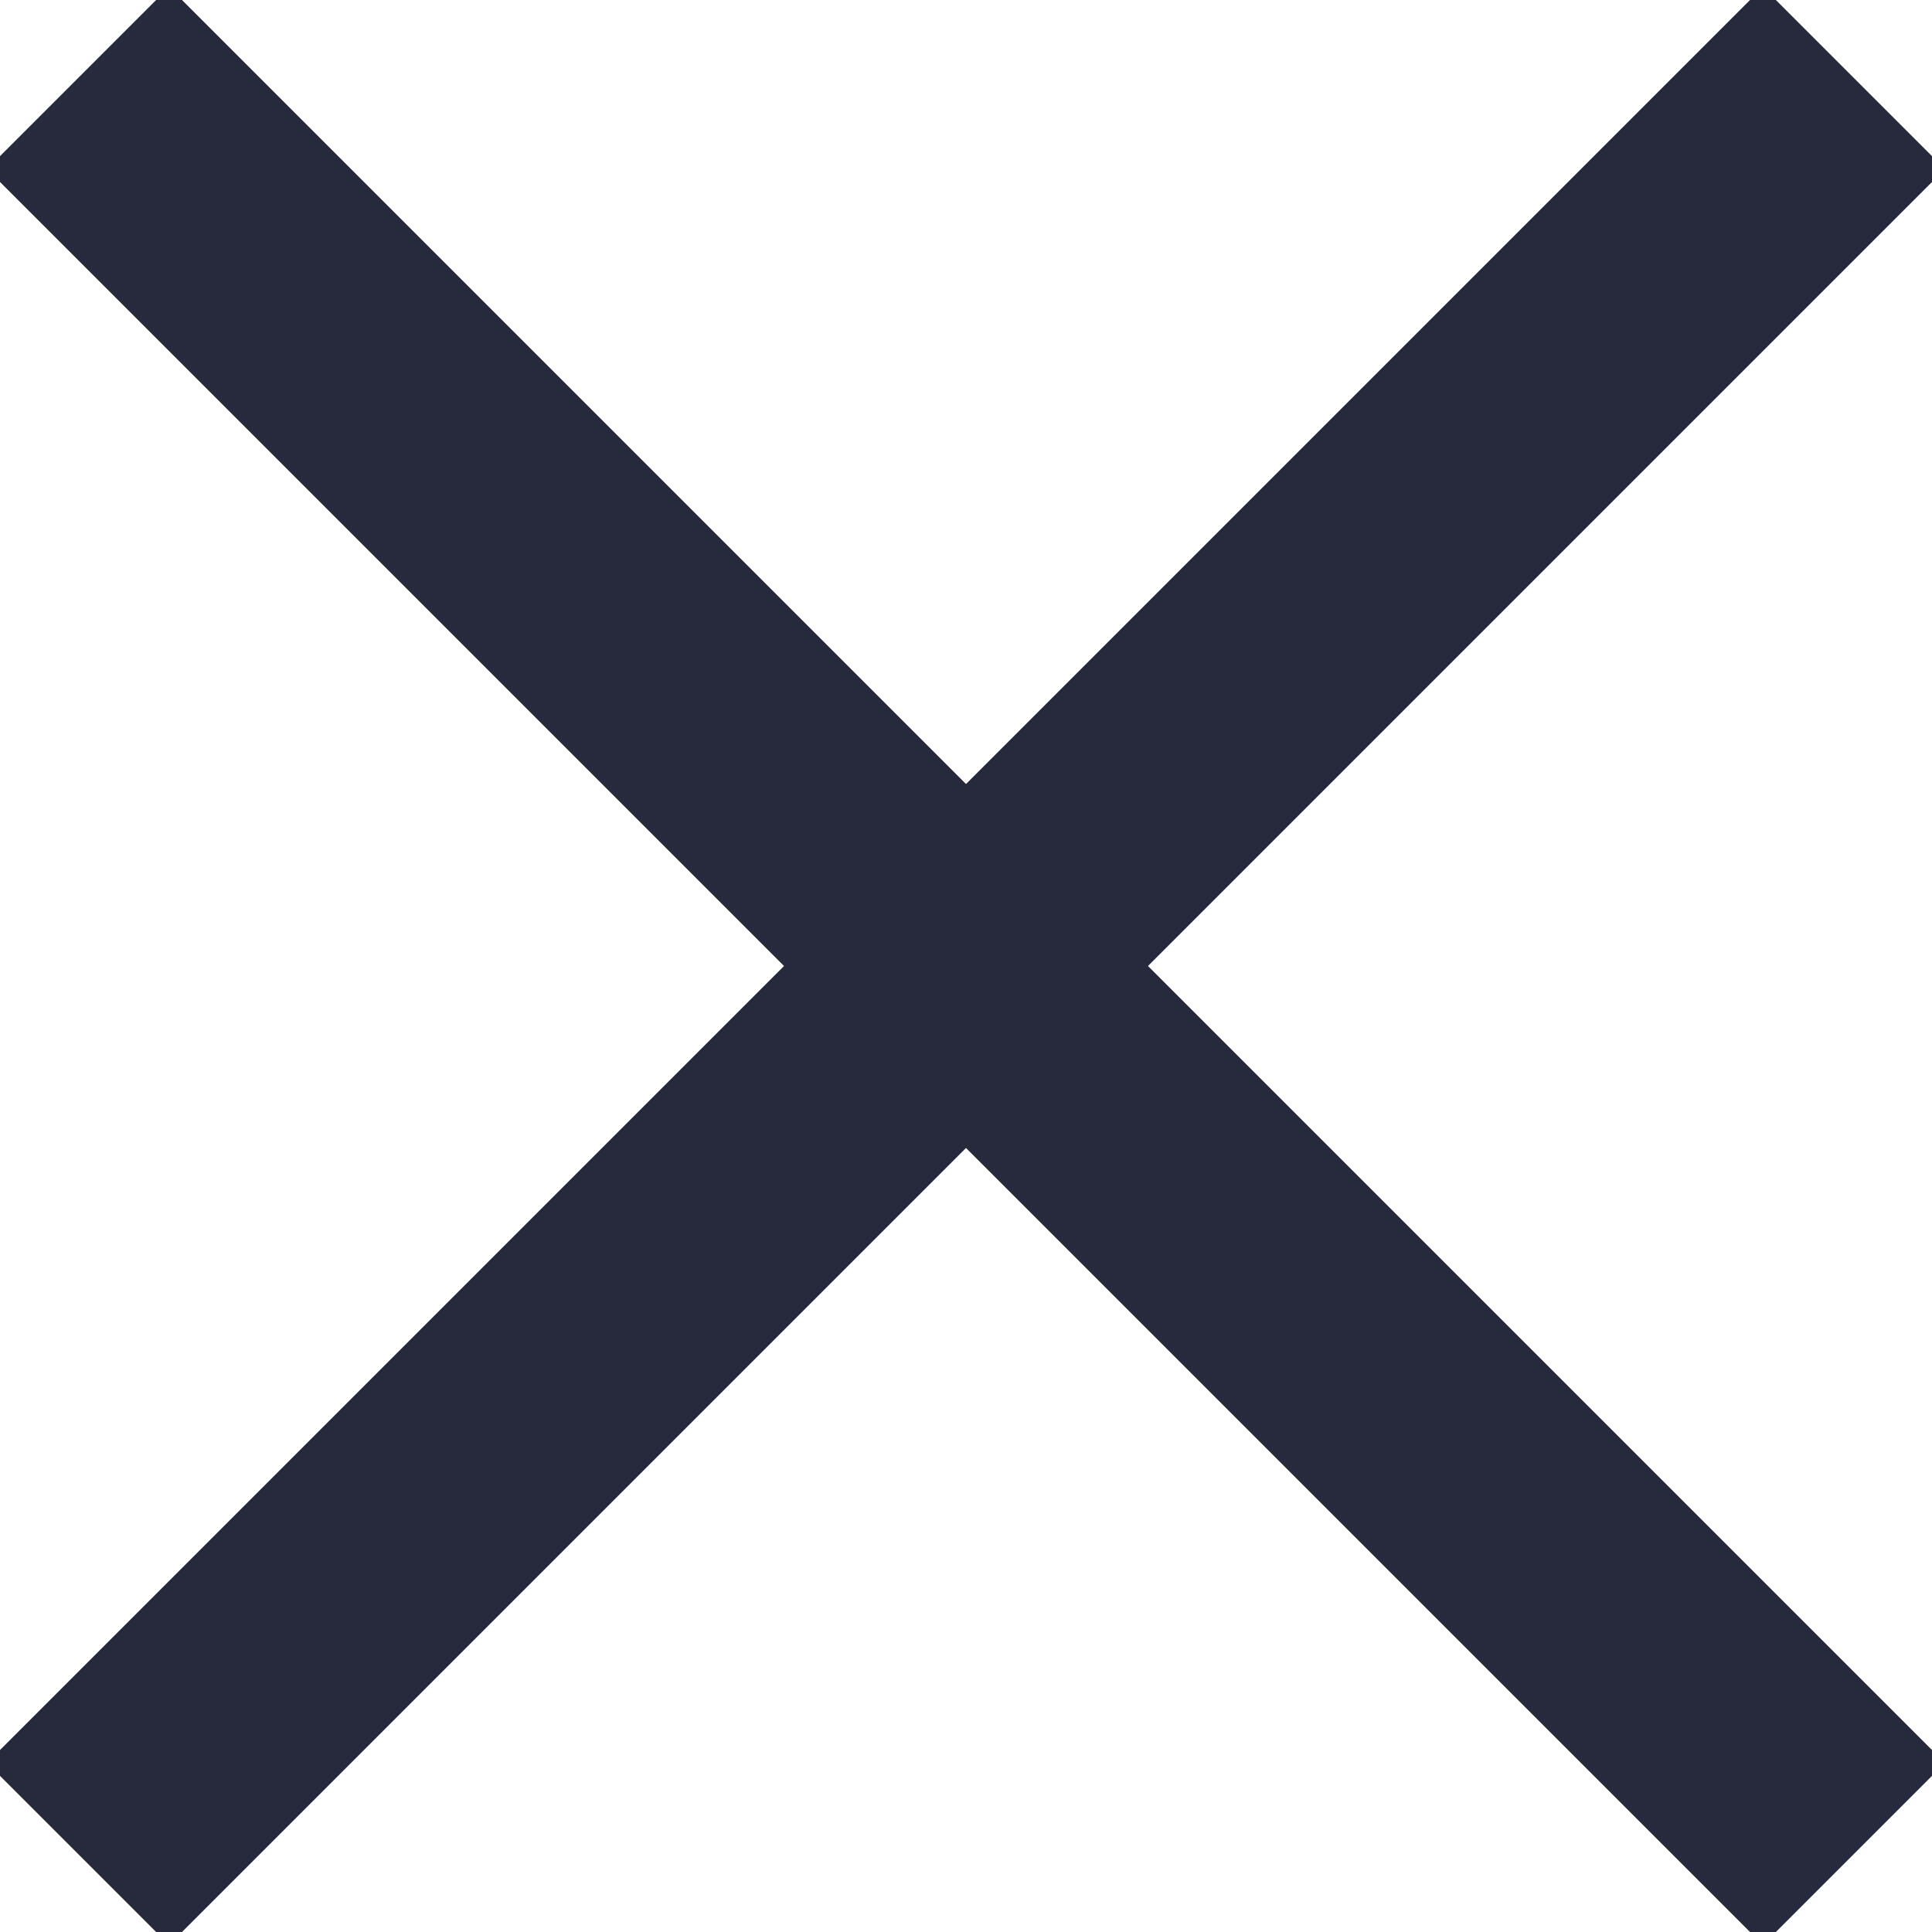
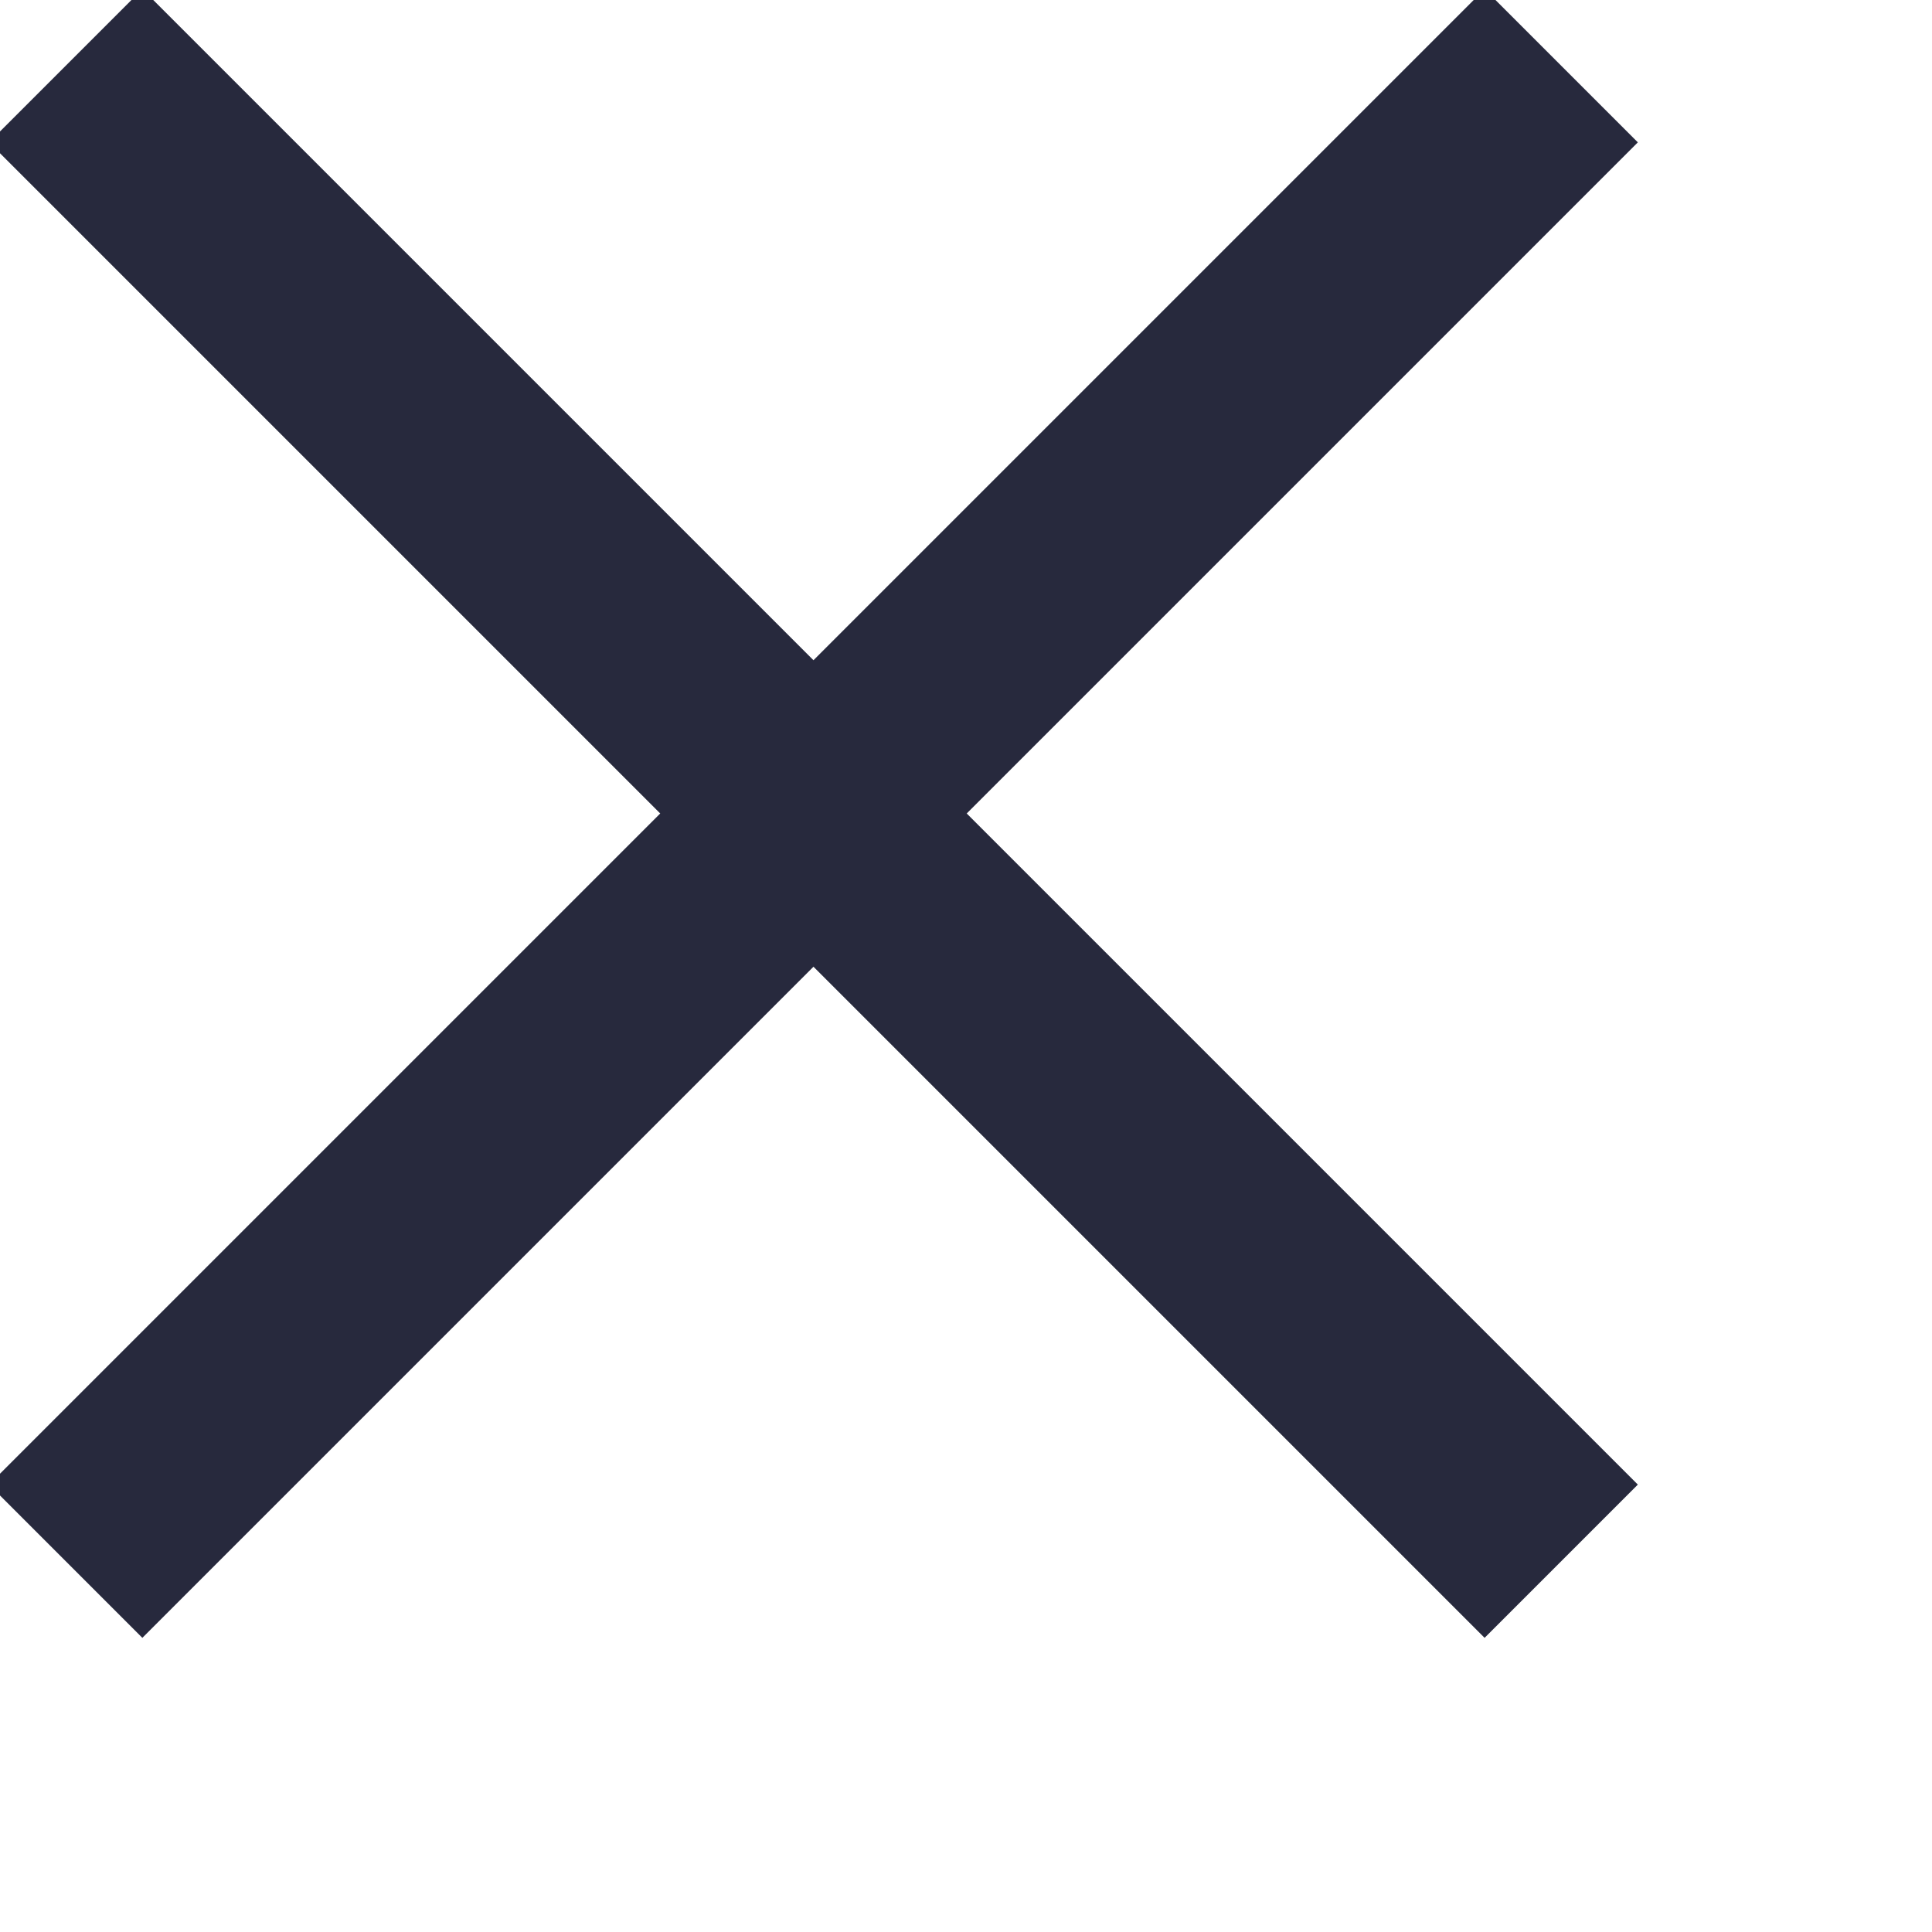
- <svg xmlns="http://www.w3.org/2000/svg" width="16" height="16" fill="none">
+ <svg xmlns="http://www.w3.org/2000/svg" width="19" height="19" fill="none">
  <path d="M.6 1.4l14 14 .4-.4.4-.4-14-14L1 1l-.4.4z" stroke="#27293D" fill="#27293D" />
  <path d="M14.6.6l-14 14 .4.4.4.4 14-14L15 1l-.4-.4z" stroke="#27293D" fill="#27293D" />
</svg>
